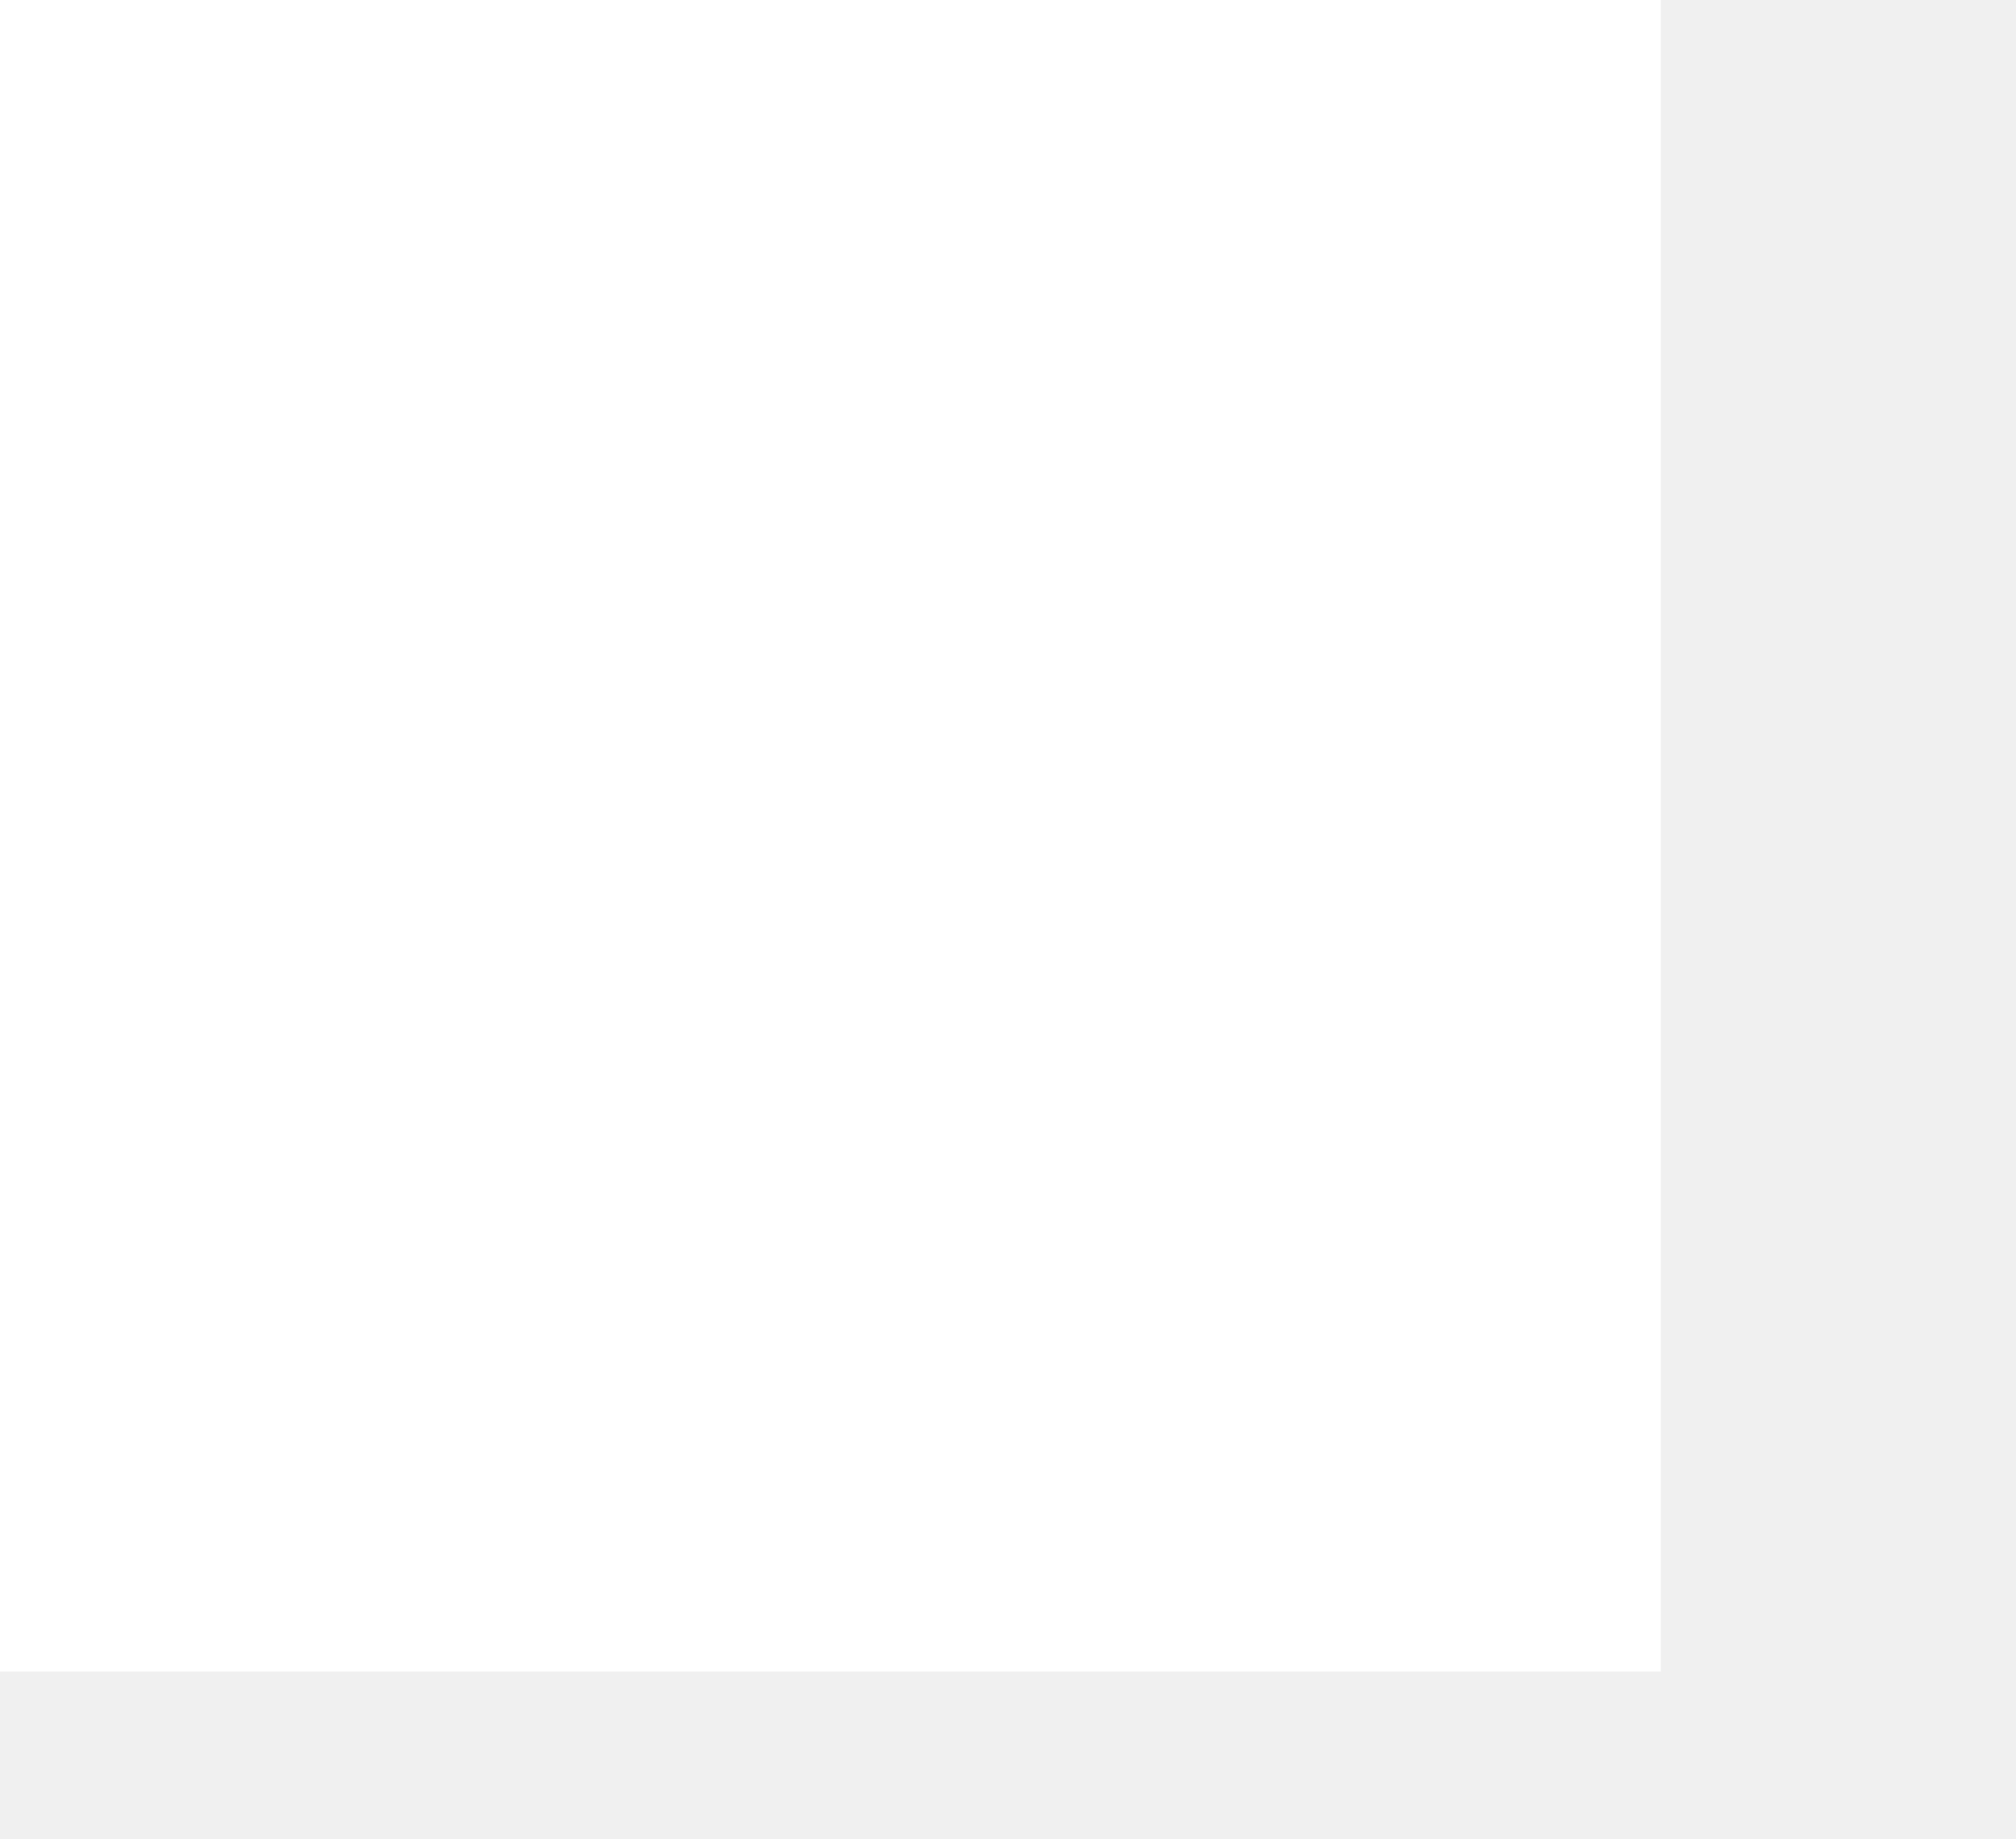
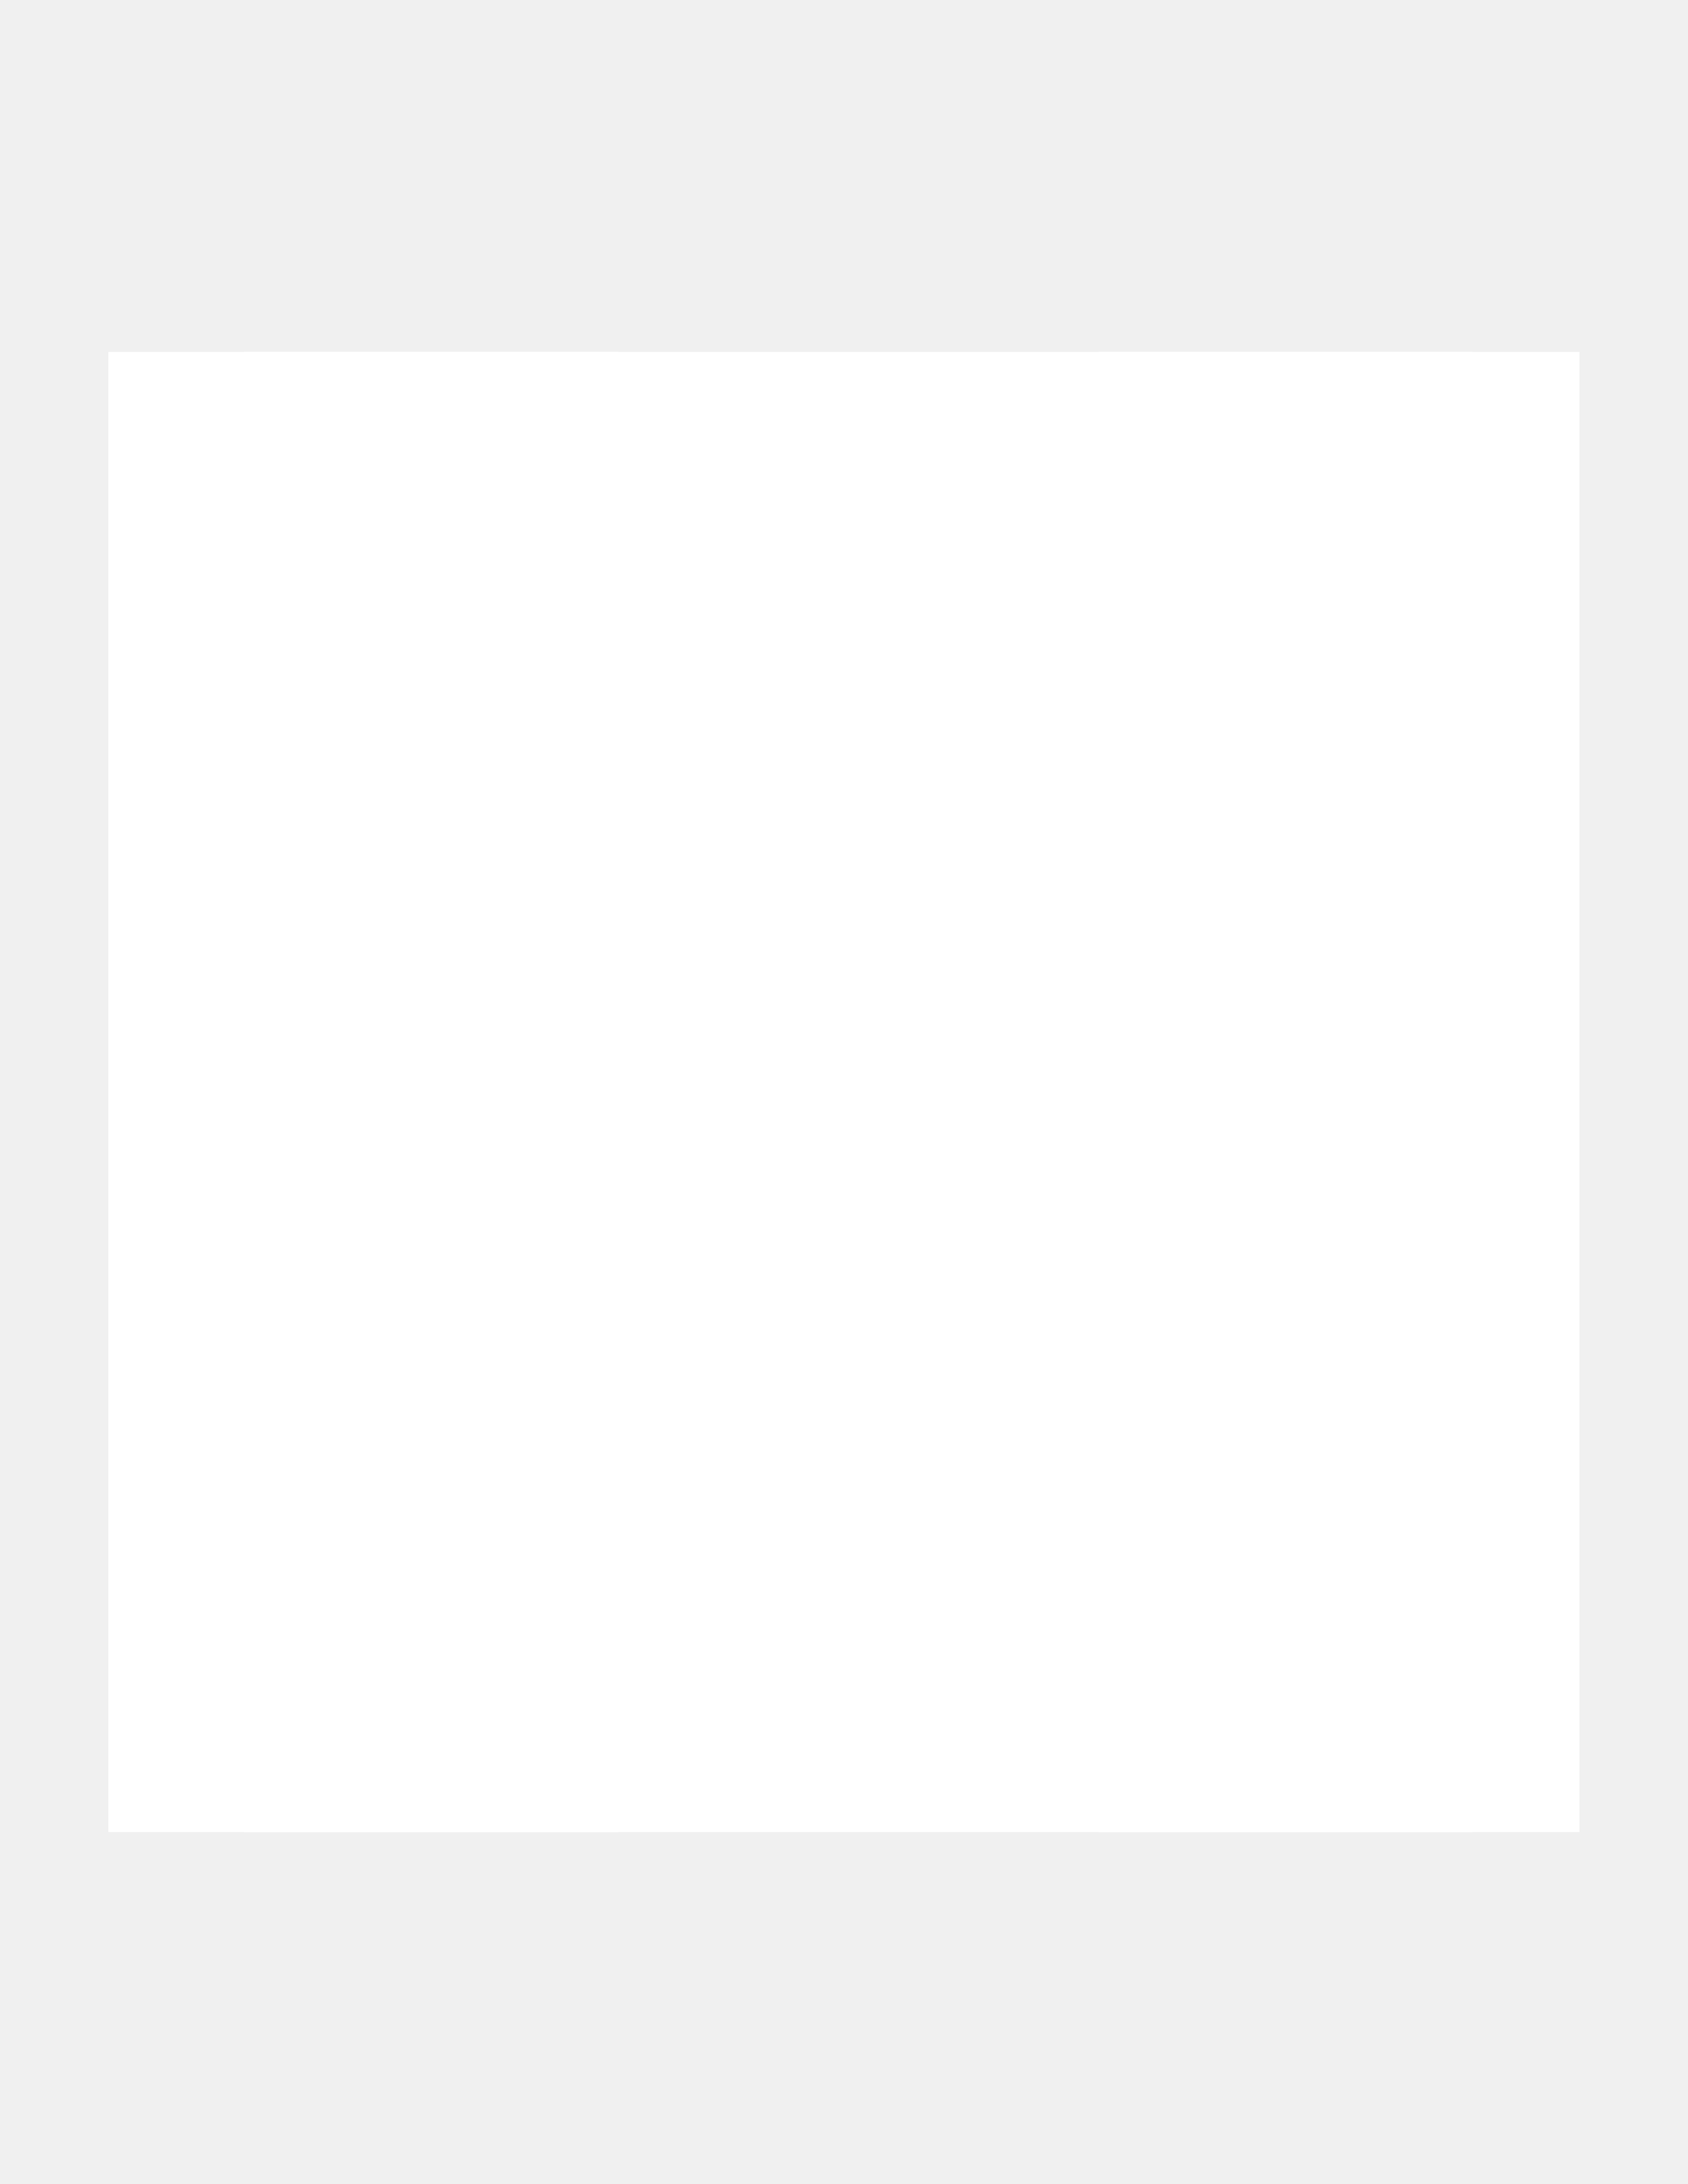
- <svg xmlns="http://www.w3.org/2000/svg" version="1.1" id="tracé" x="0px" y="0px" viewBox="0 0 12.063 11" enable-background="new 0 0 12.063 11" xml:space="preserve">
-   <rect fill="#FFFFFF" width="9.938" height="10" />
+ <svg xmlns="http://www.w3.org/2000/svg" version="1.1" id="tracé" x="0px" y="0px" viewBox="0 0 612 792" enable-background="new 0 0 612 792" xml:space="preserve">
+   <g>
+     <rect x="88.39" y="127.607" fill="#FFFFFF" width="135.792" height="536.785" />
+     <rect x="398.272" y="127.607" fill="#FFFFFF" width="135.792" height="536.785" />
+   </g>
+   <rect x="39.31" y="127.625" fill="#FFFFFF" width="533.38" height="536.75" />
</svg>
